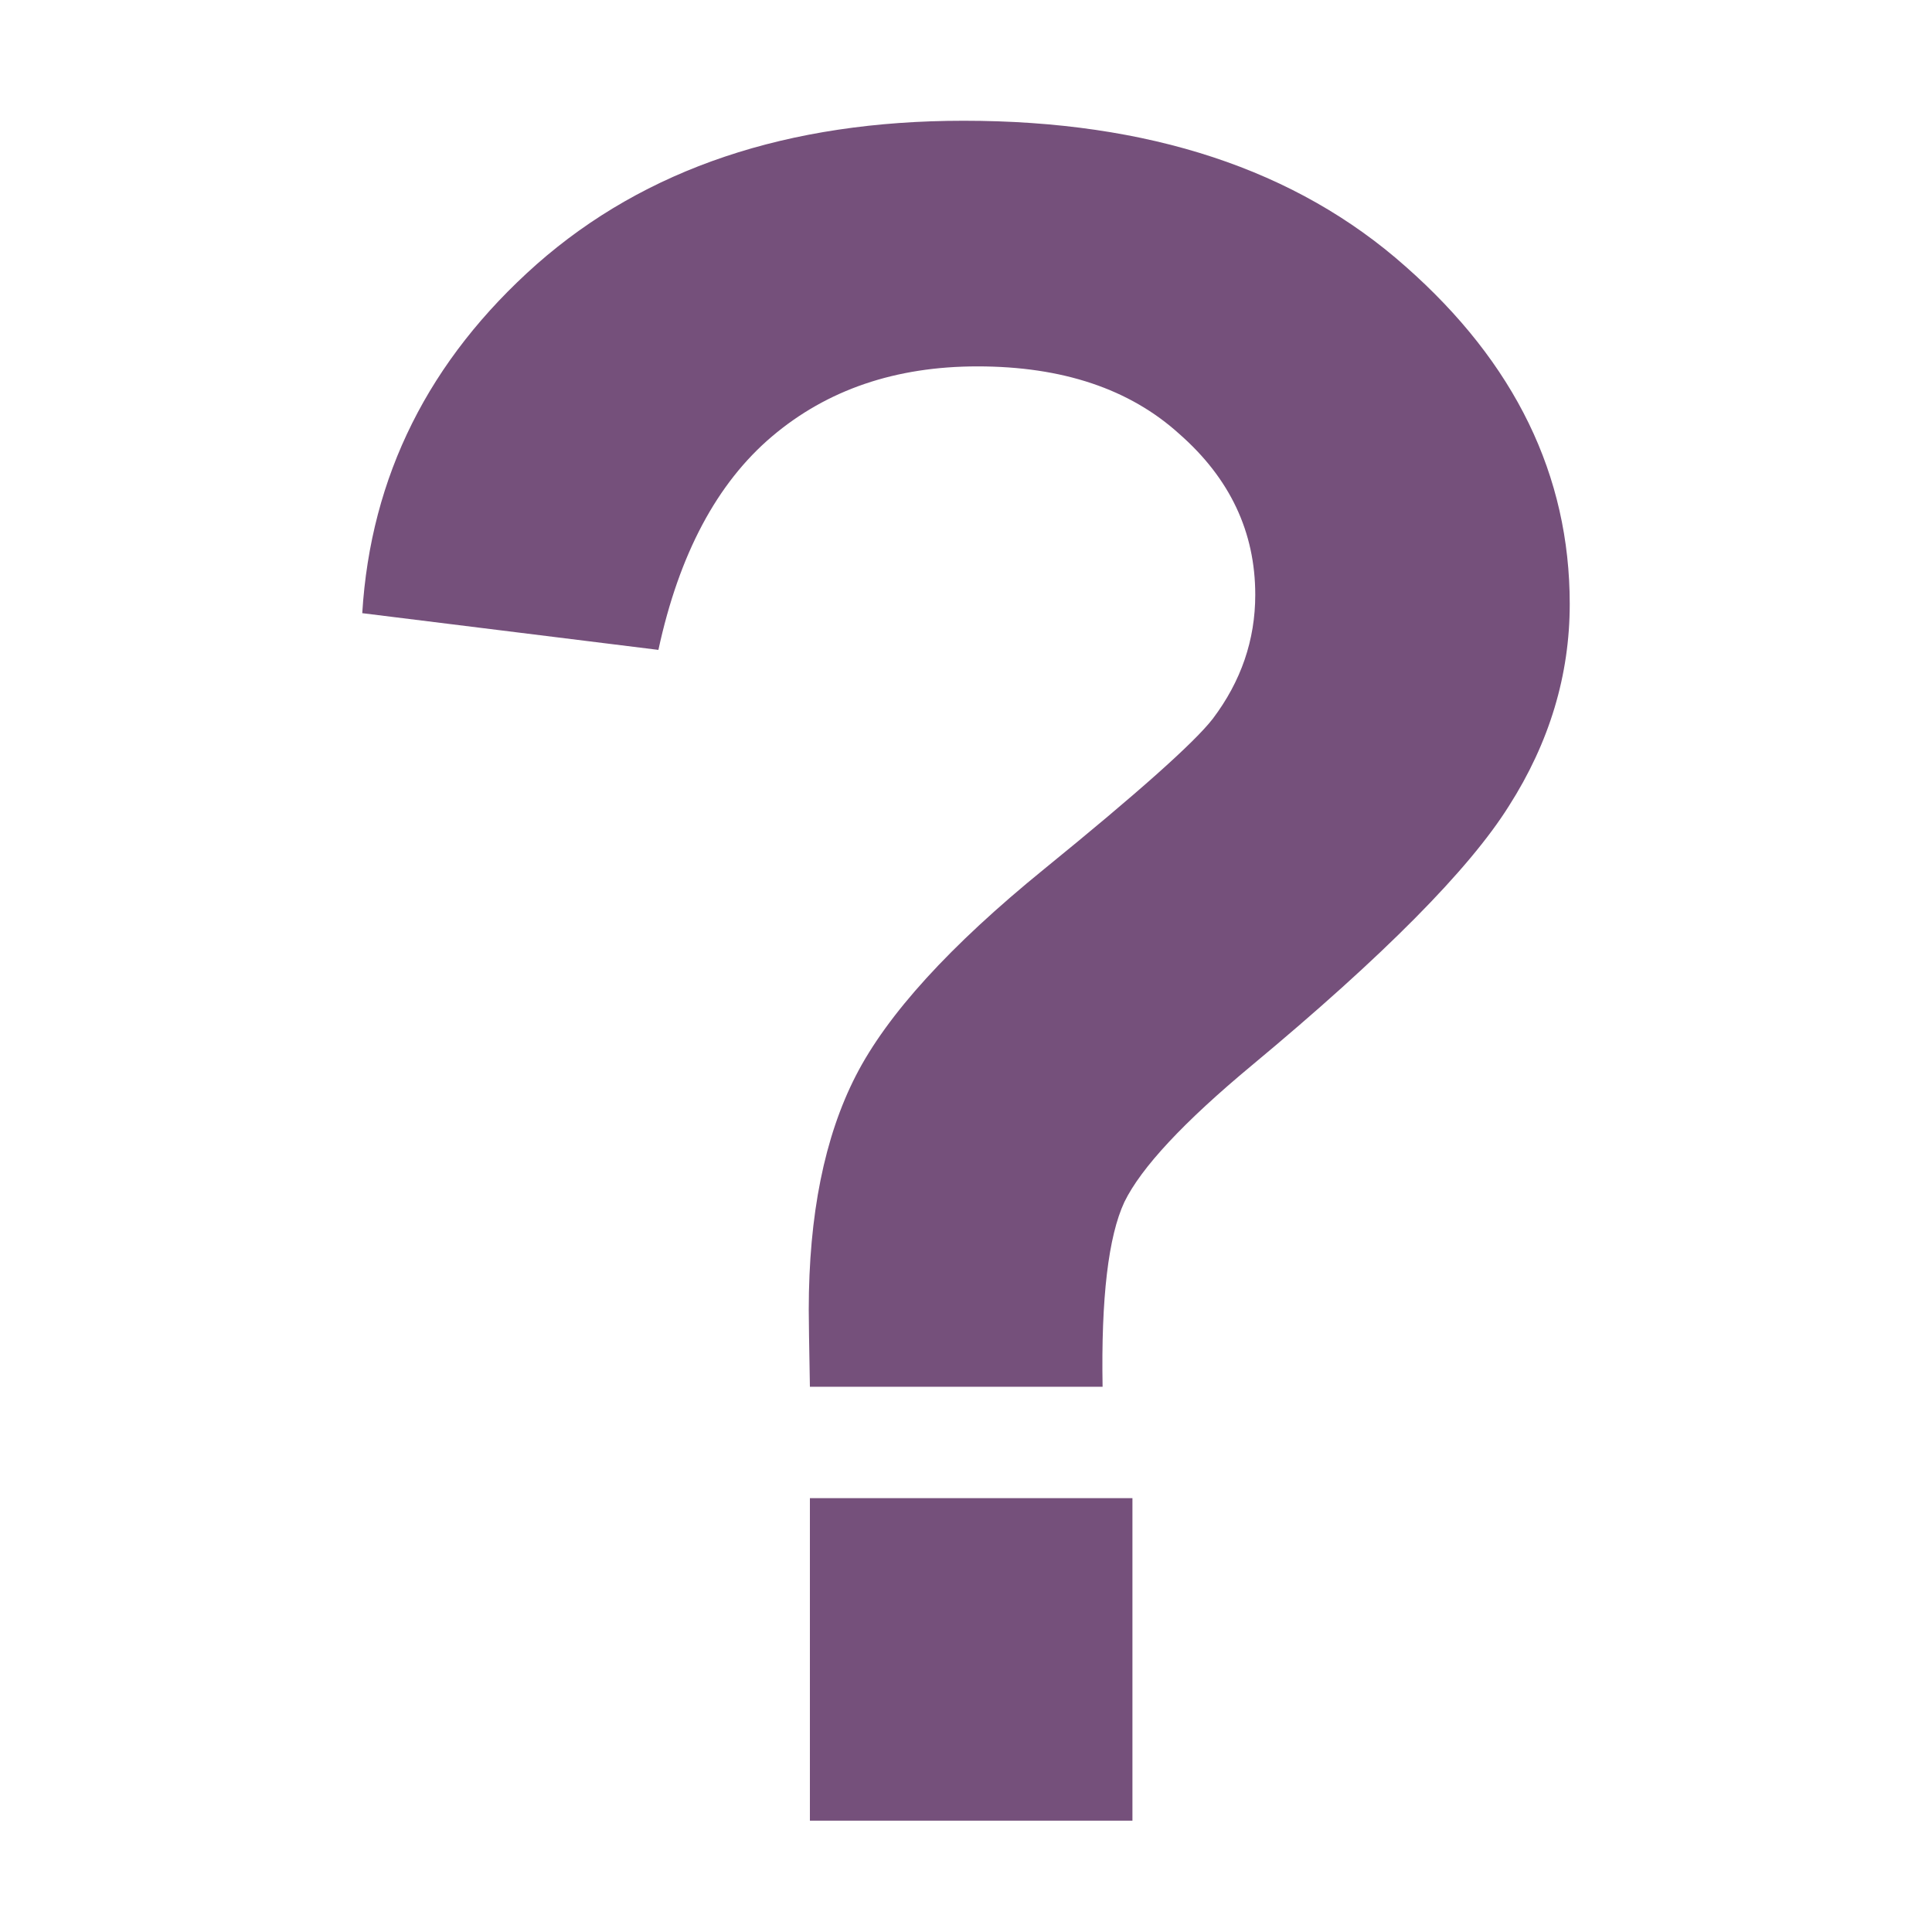
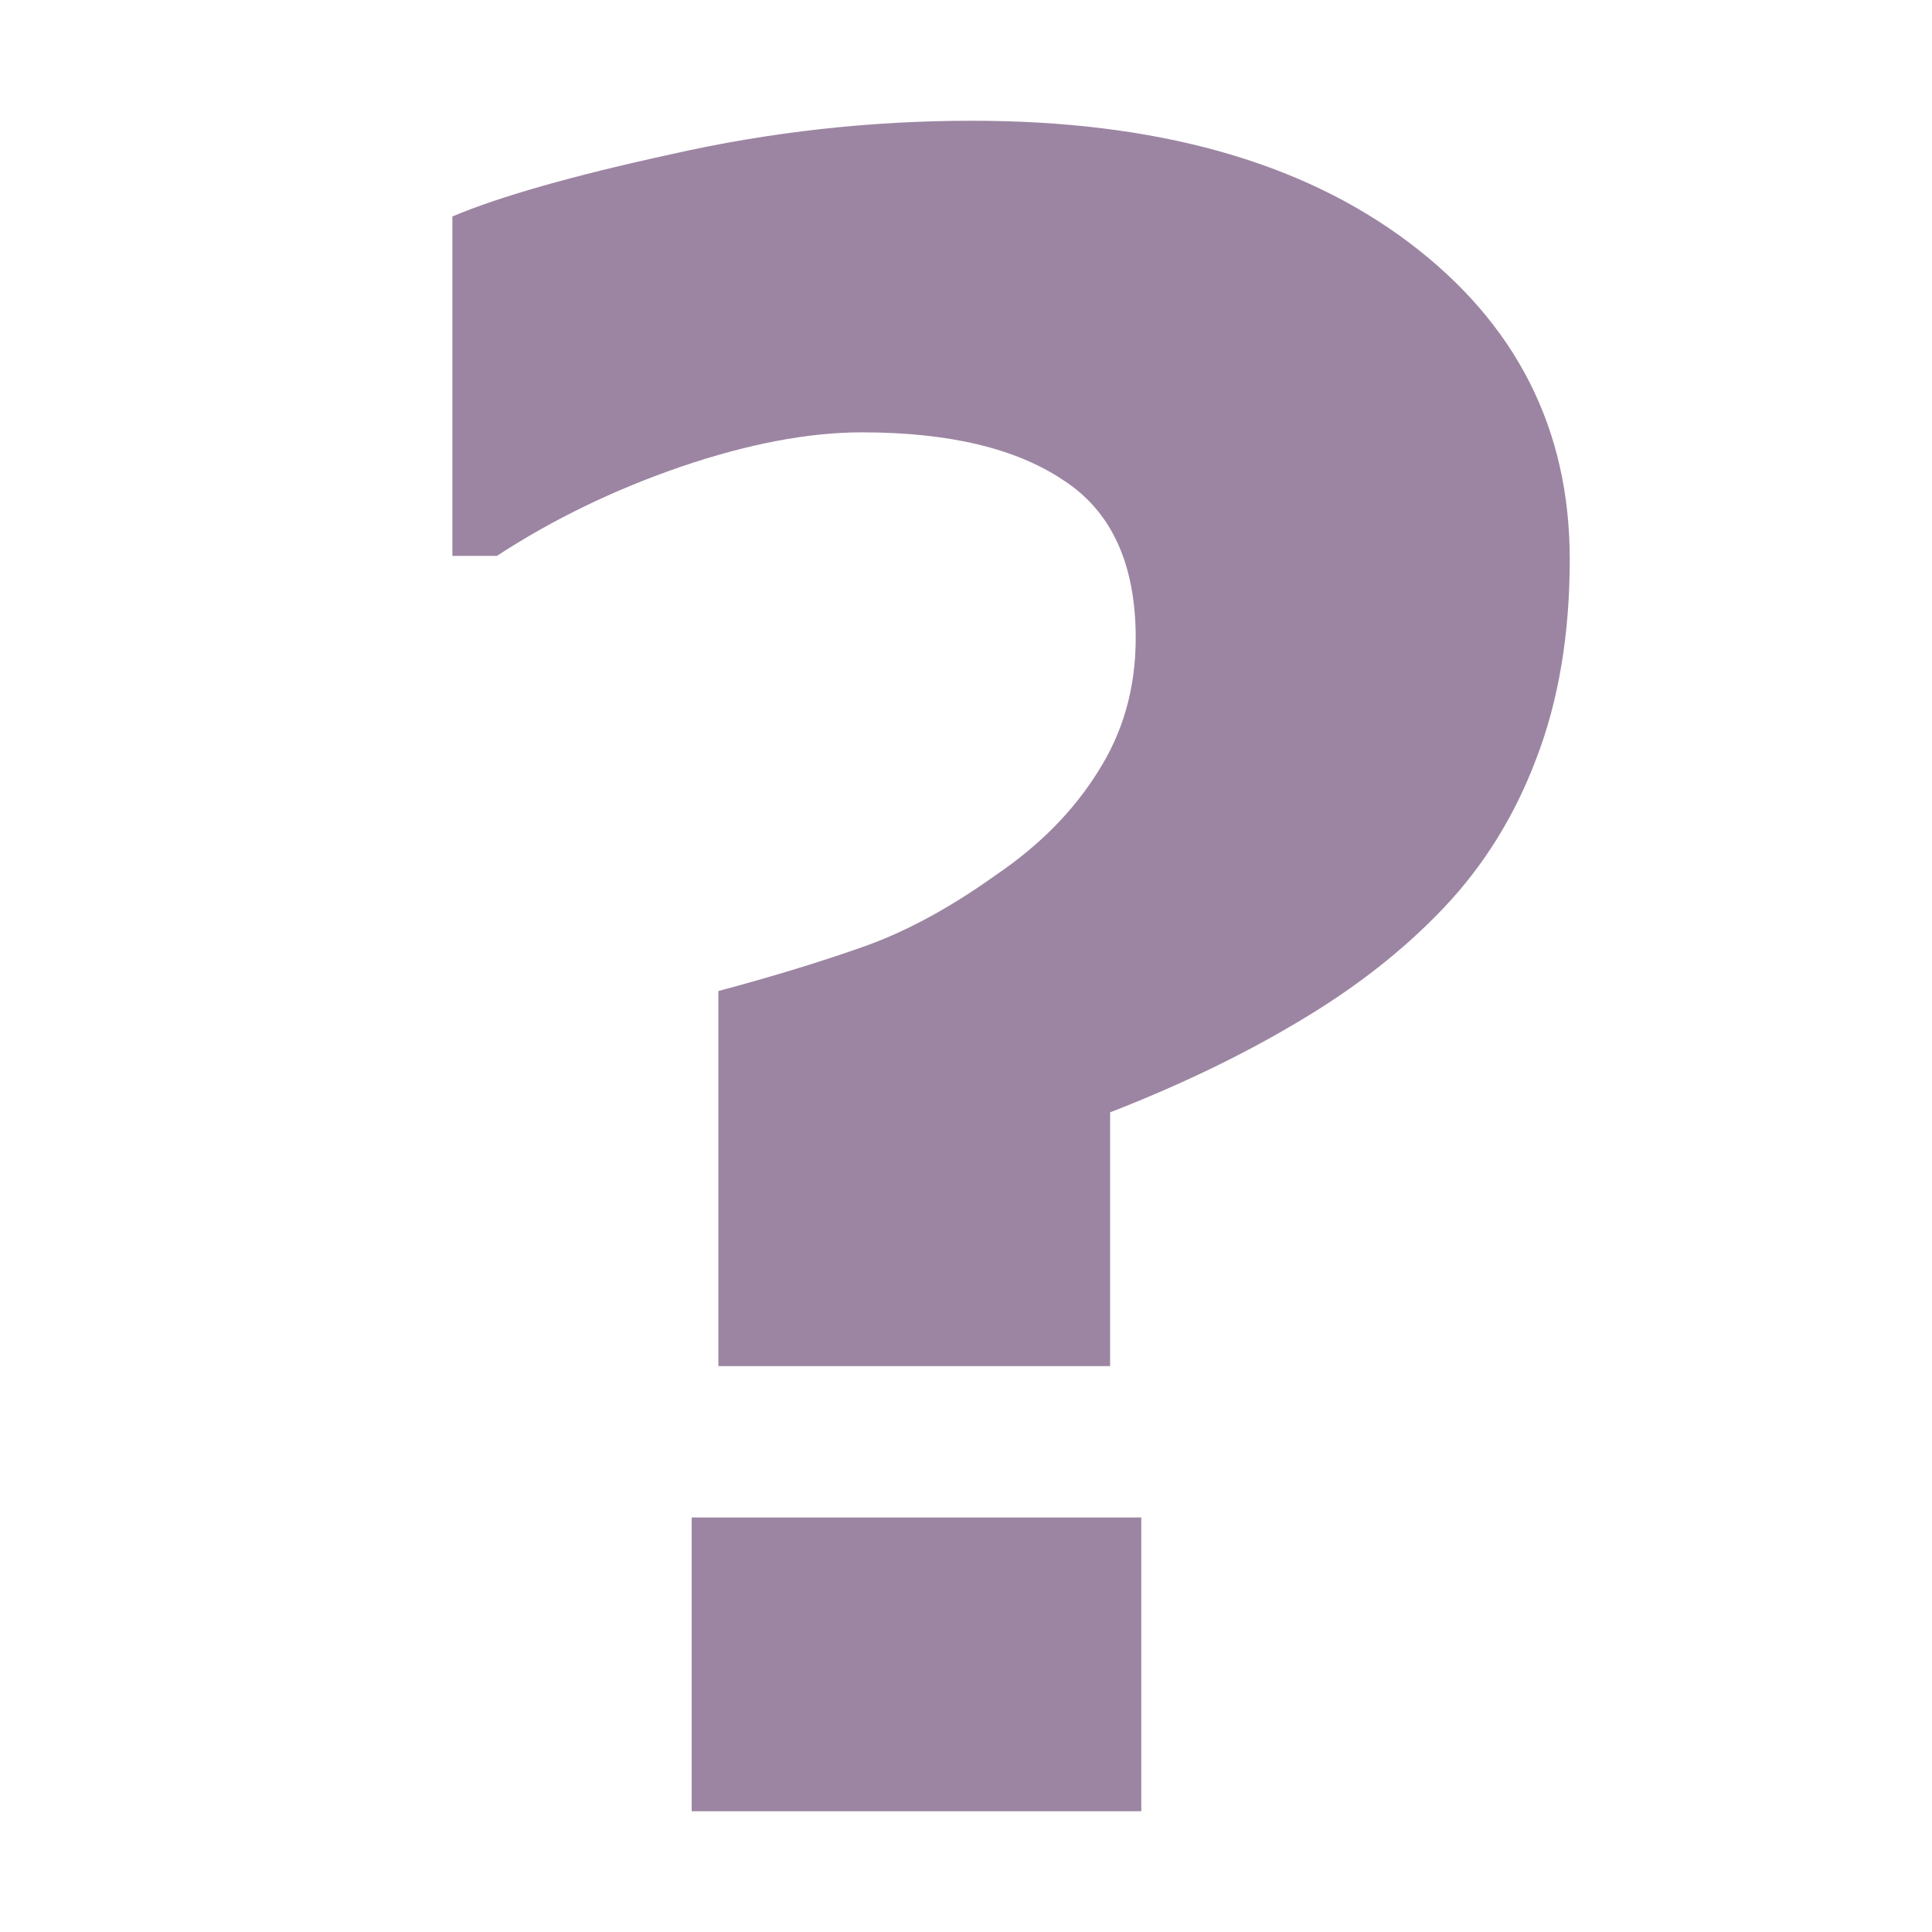
<svg xmlns="http://www.w3.org/2000/svg" width="128" height="128" viewBox="0 0 128 128" version="1.1" id="svg138">
  <defs id="defs135" />
  <g id="layer3" style="display:inline">
-     <g aria-label="?" id="text3321" style="font-weight:bold;font-size:155.741px;font-family:Arial;-inkscape-font-specification:'Arial, Bold';fill:#75507b;stroke-width:4.867;stroke-linecap:round;stroke-linejoin:round">
-       <path d="M 73.049,91.878 H 53.658 q -0.076,-4.182 -0.076,-5.095 0,-9.43 3.118,-15.513 3.118,-6.084 12.471,-13.688 9.354,-7.605 11.179,-9.962 2.814,-3.726 2.814,-8.213 0,-6.236 -5.019,-10.646 -4.943,-4.487 -13.384,-4.487 -8.137,0 -13.612,4.639 -5.475,4.639 -7.528,14.144 L 24,40.624 Q 24.836,27.012 35.559,17.506 46.357,8 63.848,8 q 18.403,0 29.277,9.658 10.874,9.582 10.874,22.357 0,7.072 -4.03,13.384 -3.954,6.312 -17.034,17.186 -6.768,5.627 -8.441,9.049 -1.597,3.422 -1.445,12.243 z M 53.658,120.624 V 99.255 h 21.369 v 21.369 z" id="path10177" />
+     <g aria-label="?" id="text10470" style="font-weight:bold;font-size:151.005px;font-family:Arial;-inkscape-font-specification:'Arial Bold';fill:#5c3566;fill-opacity:0.604;stroke-width:18.876;stroke-linecap:round;stroke-linejoin:round">
+       <path d="m 104,37.051 q 0,7.447 -2.212,13.198 -2.138,5.677 -6.12,9.88 -3.982,4.203 -9.585,7.521 -5.53,3.318 -12.535,6.046 V 90.507 H 47.594 V 65.659 q 5.235,-1.401 9.438,-2.876 4.277,-1.475 8.922,-4.793 4.35,-2.949 6.783,-6.857 2.507,-3.908 2.507,-8.848 0,-7.373 -4.793,-10.47 -4.719,-3.171 -13.346,-3.171 -5.309,0 -12.018,2.286 -6.636,2.286 -12.166,5.899 H 29.972 V 14.341 q 4.719,-1.991 14.525,-4.129 9.806,-2.212 19.908,-2.212 18.212,0 28.903,8.037 Q 104,24.074 104,37.051 Z M 75.613,120 H 45.825 v -19.465 h 29.788 z" style="-inkscape-font-specification:'Verdana Bold'" id="path10522" />
    </g>
  </g>
  <g id="layer1" />
</svg>
